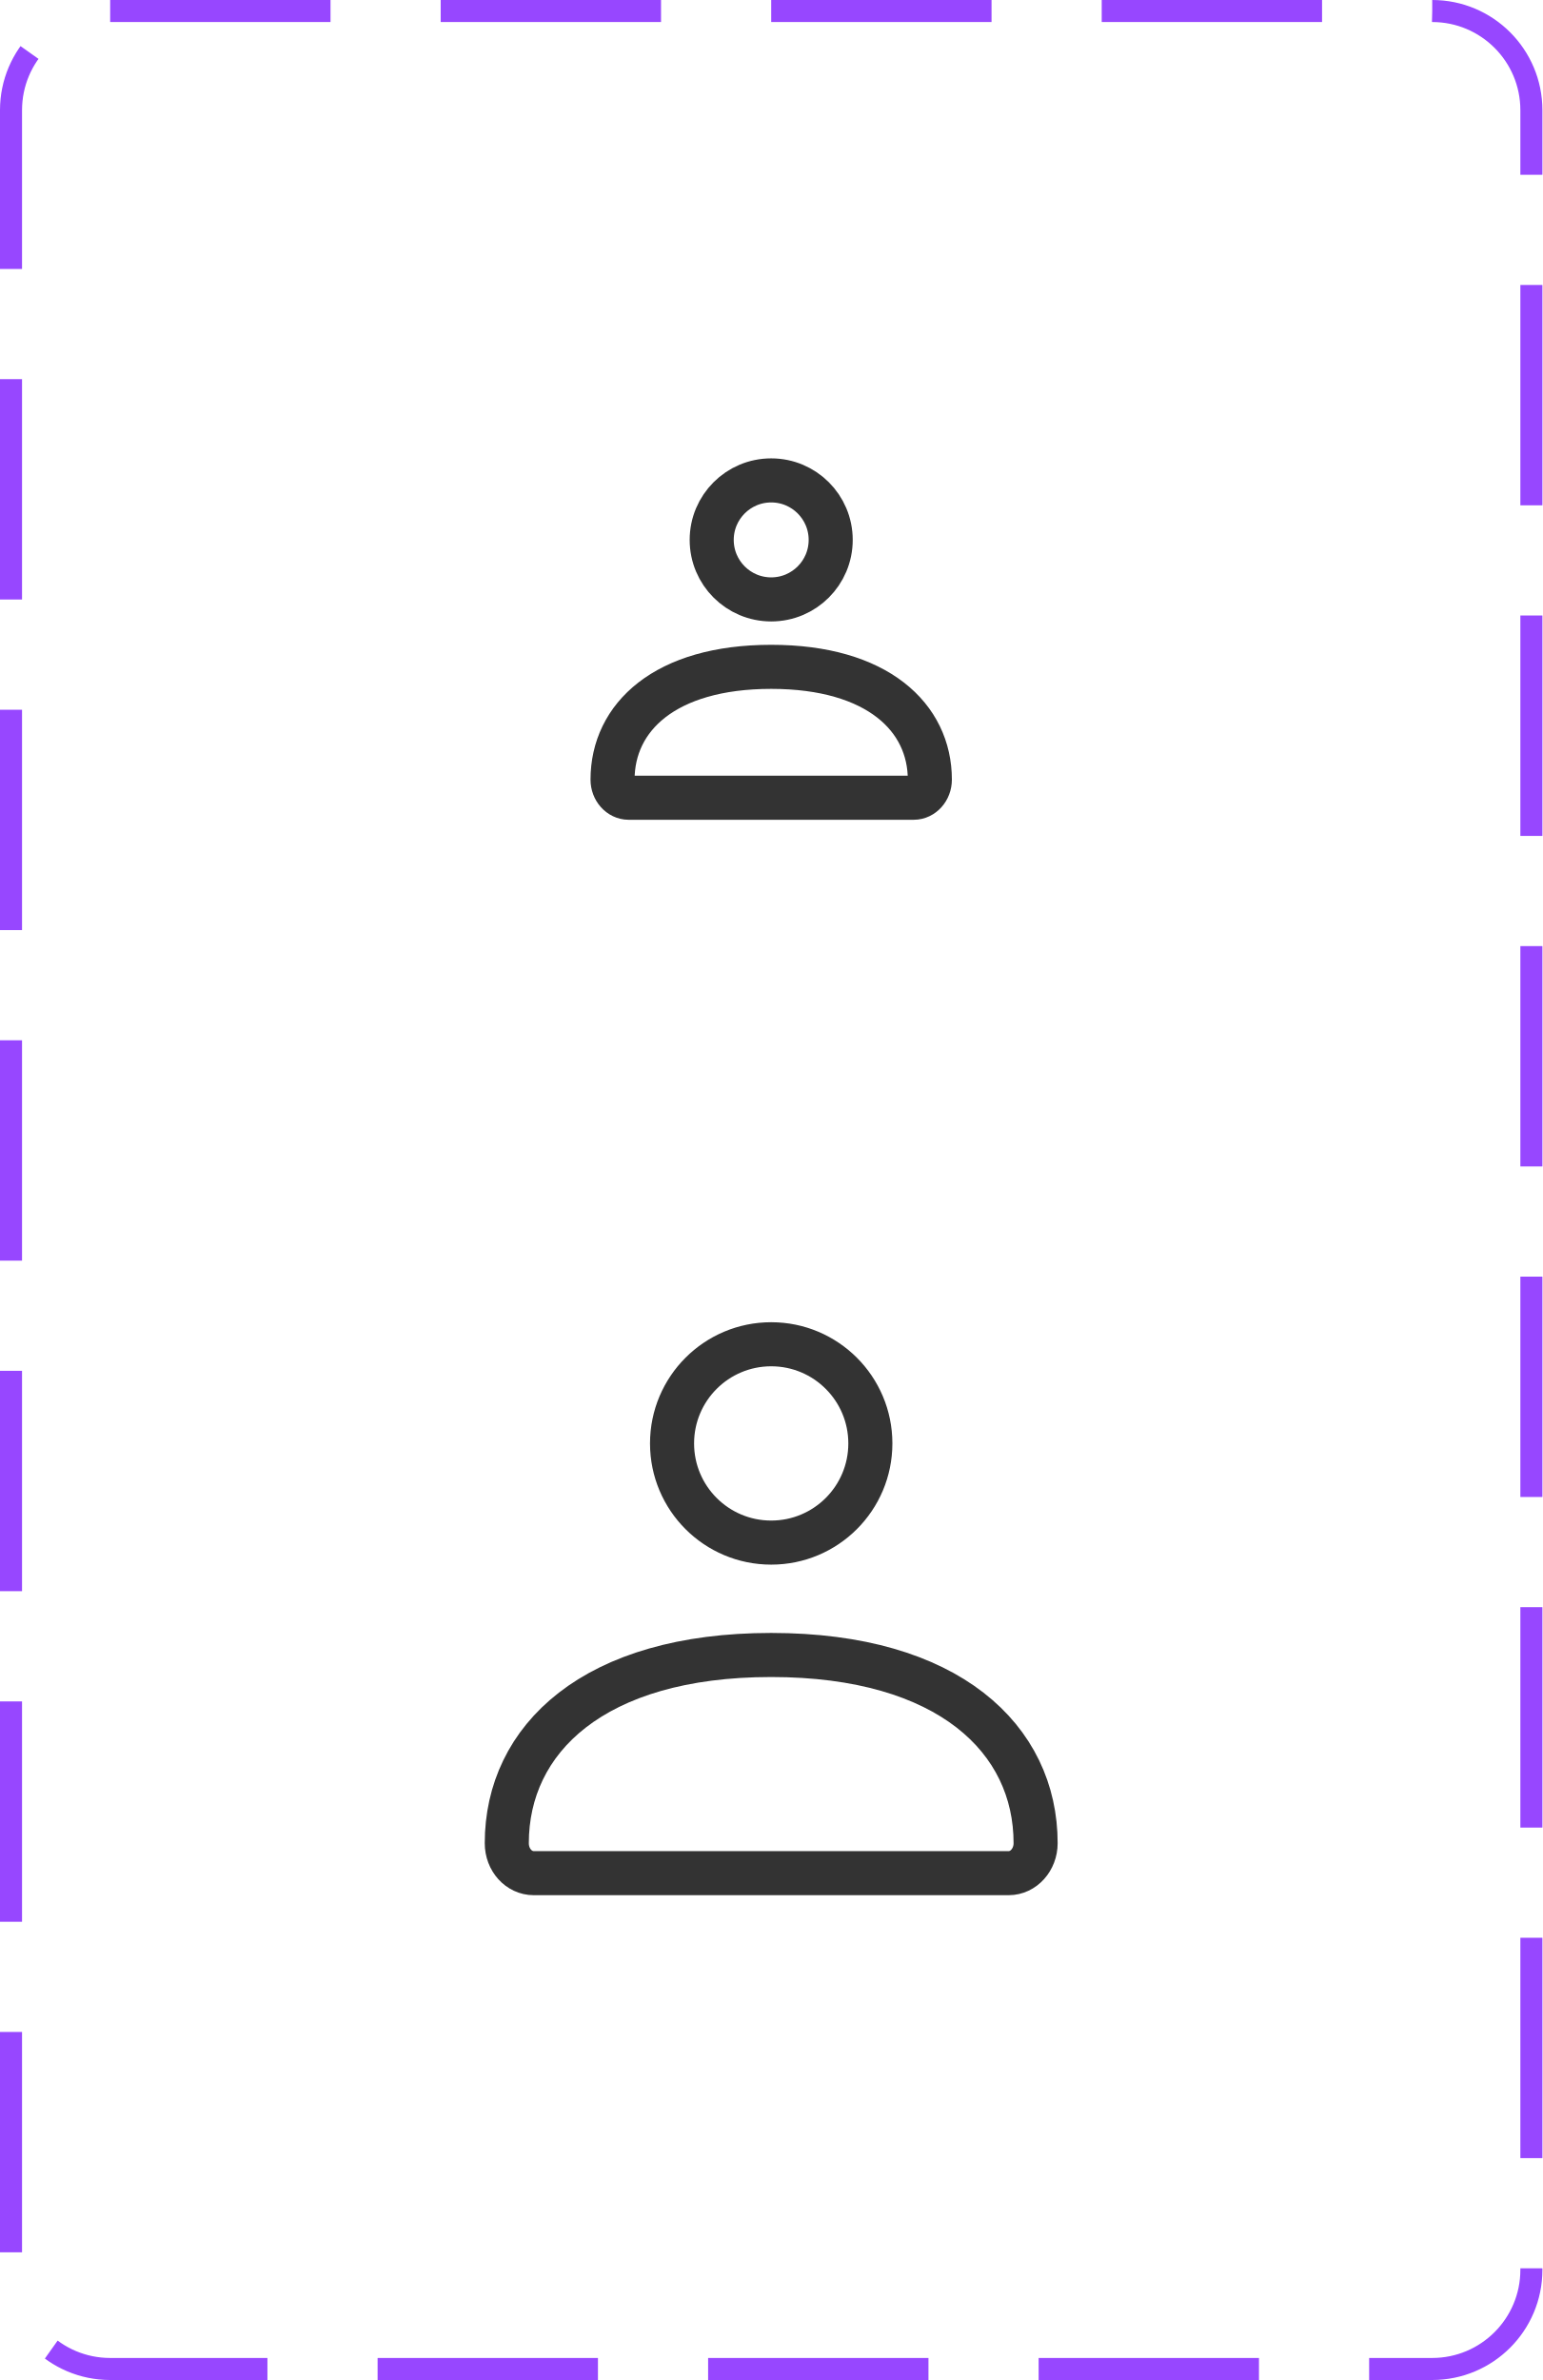
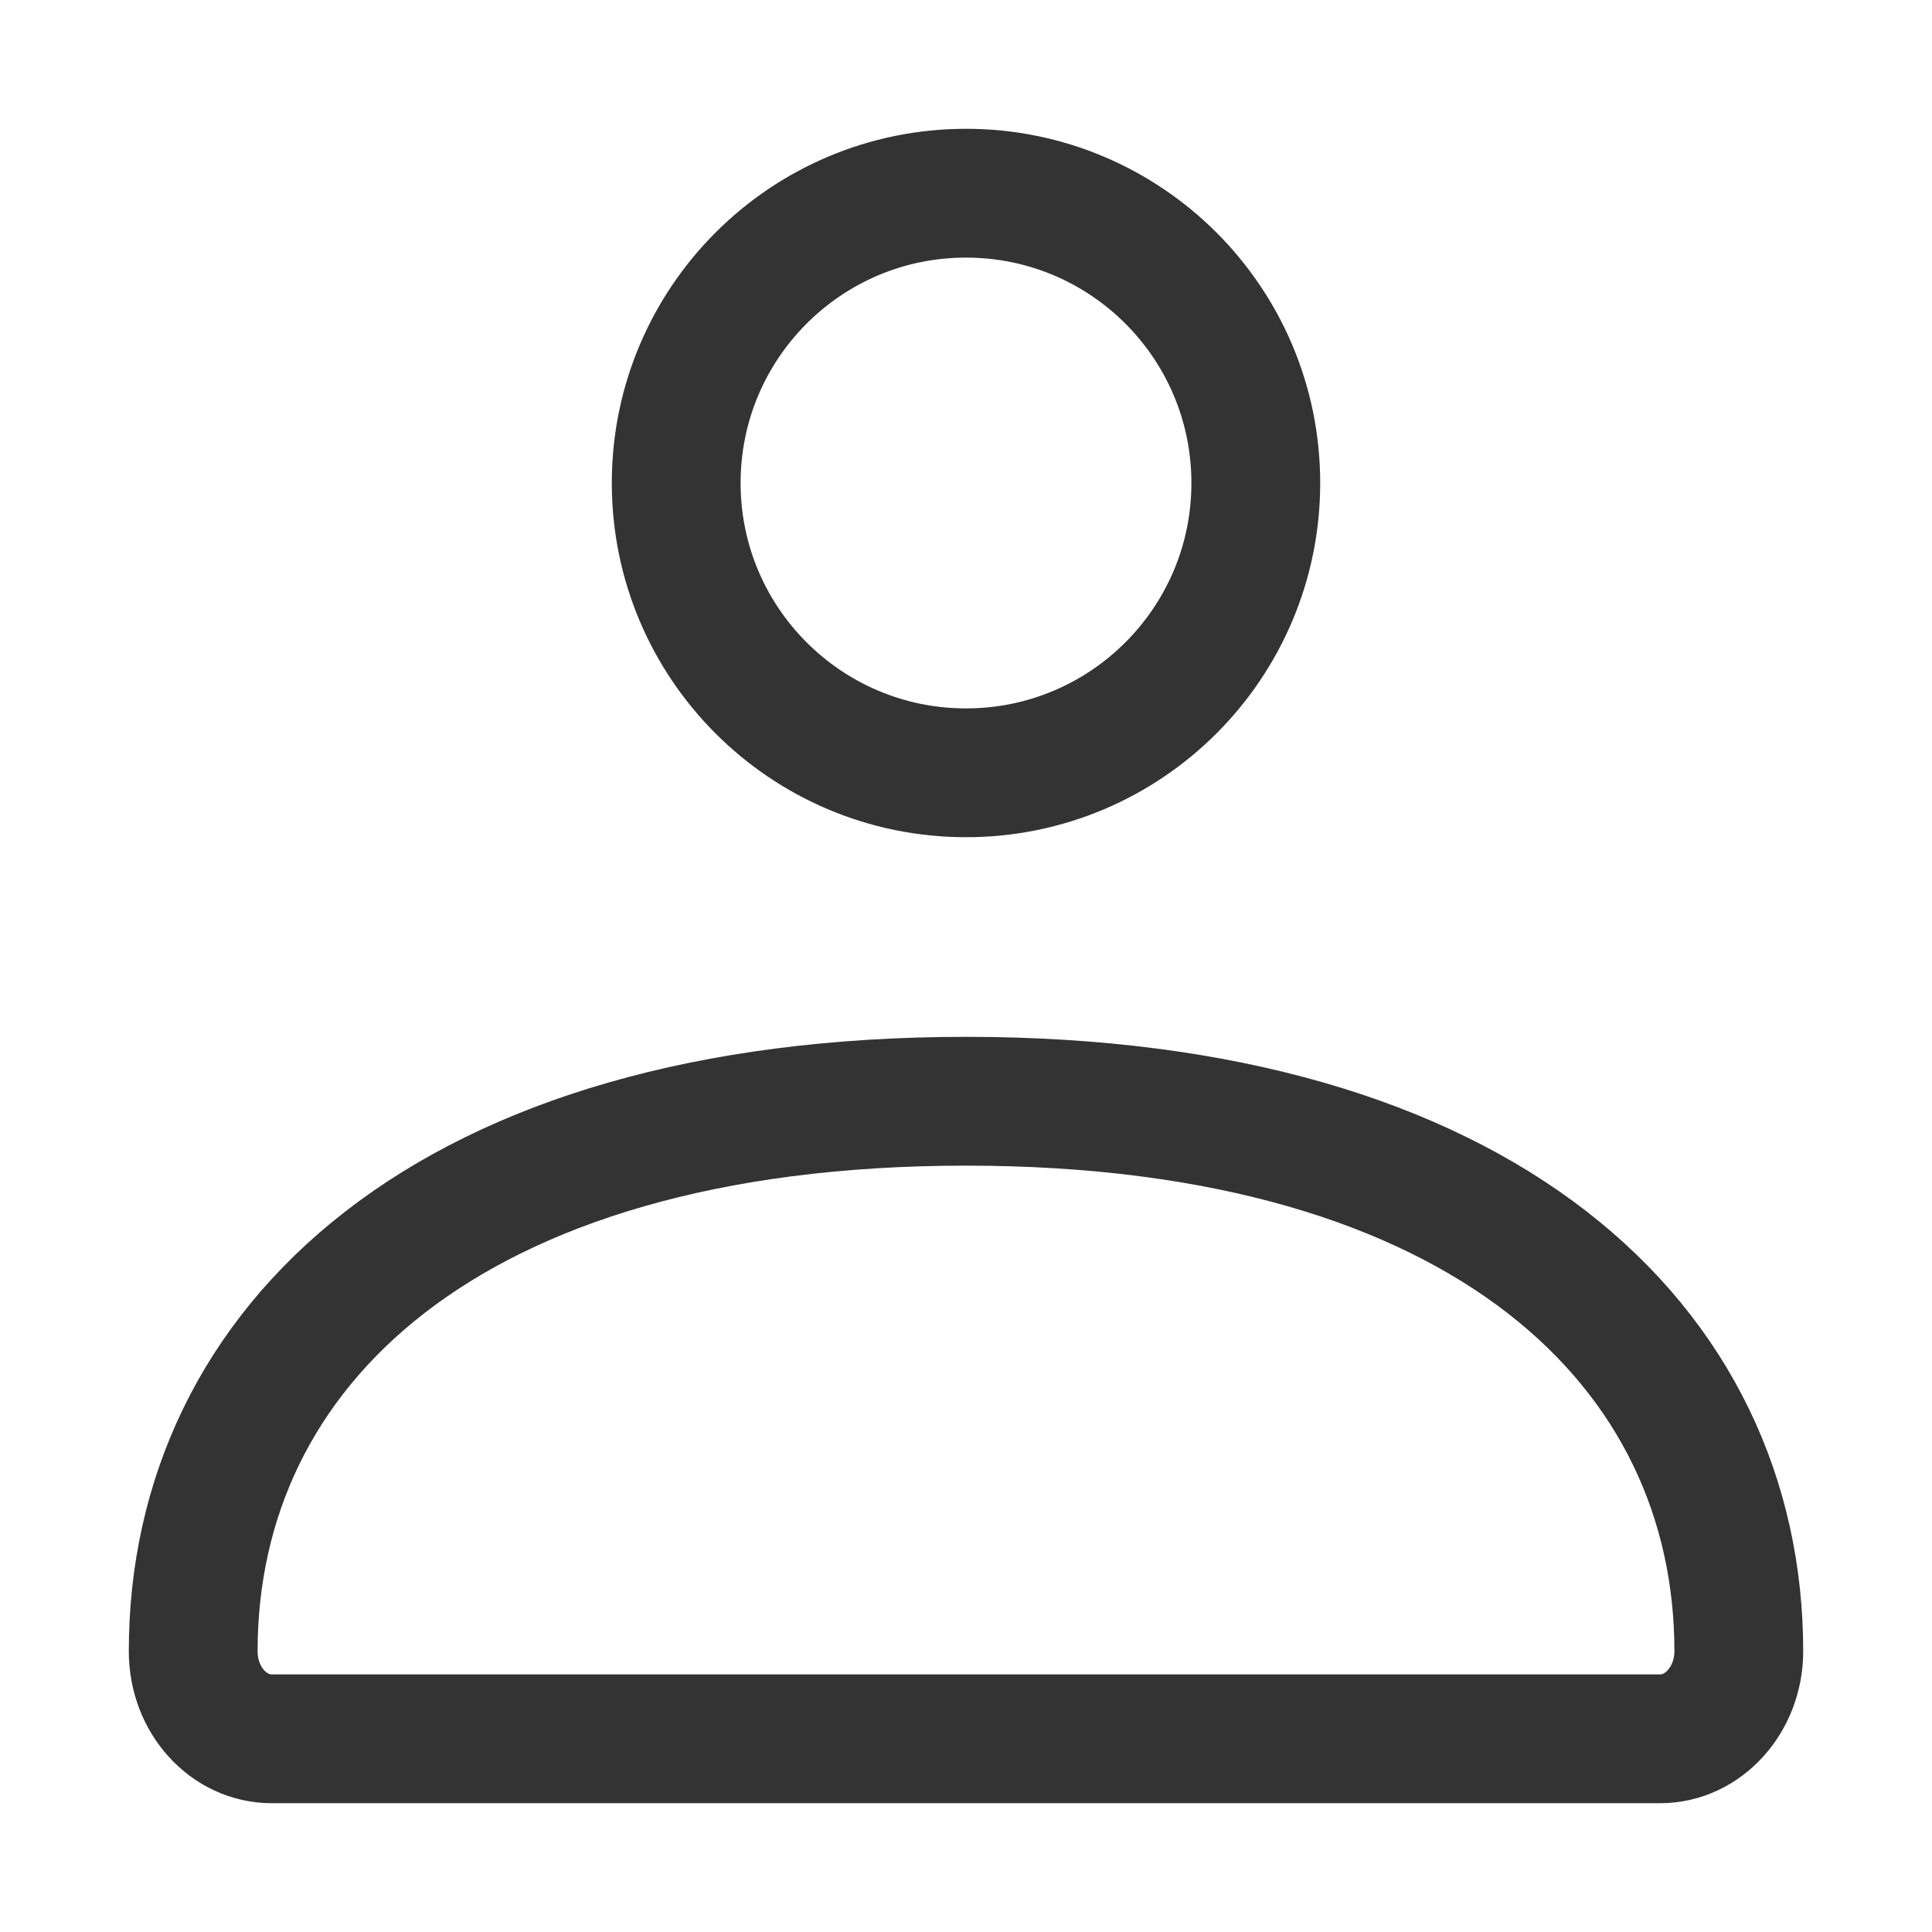
- <svg xmlns="http://www.w3.org/2000/svg" width="70" height="108" fill="none">
-   <rect width="69" height="107" x=".5" y=".5" stroke="#9747FF" stroke-dasharray="10 5" rx="4.5" />
-   <path stroke="#333" stroke-width="2" d="M27.8 35.38c0-2.83 2.37-5.12 7.2-5.12s7.2 2.3 7.2 5.12c0 .45-.33.82-.73.82H28.53c-.4 0-.73-.37-.73-.82Zm9.9-10.88a2.7 2.7 0 1 1-5.4 0 2.7 2.7 0 0 1 5.4 0ZM23 83.64c0-4.72 3.94-8.54 12-8.54s12 3.82 12 8.54c0 .75-.55 1.36-1.22 1.36H24.22c-.67 0-1.22-.6-1.22-1.36ZM39.5 65.5a4.5 4.5 0 1 1-9 0 4.5 4.5 0 0 1 9 0Z" />
+ <svg xmlns="http://www.w3.org/2000/svg" width="30" height="30" fill="none">
+   <path stroke="#333" stroke-width="2" d="M3 25.64c0-4.72 3.94-8.54 12-8.54s12 3.82 12 8.54c0 .75-.55 1.36-1.22 1.36H4.22C3.55 27 3 26.4 3 25.64ZM19.5 7.5a4.5 4.5 0 1 1-9 0 4.5 4.5 0 0 1 9 0Z" />
</svg>
